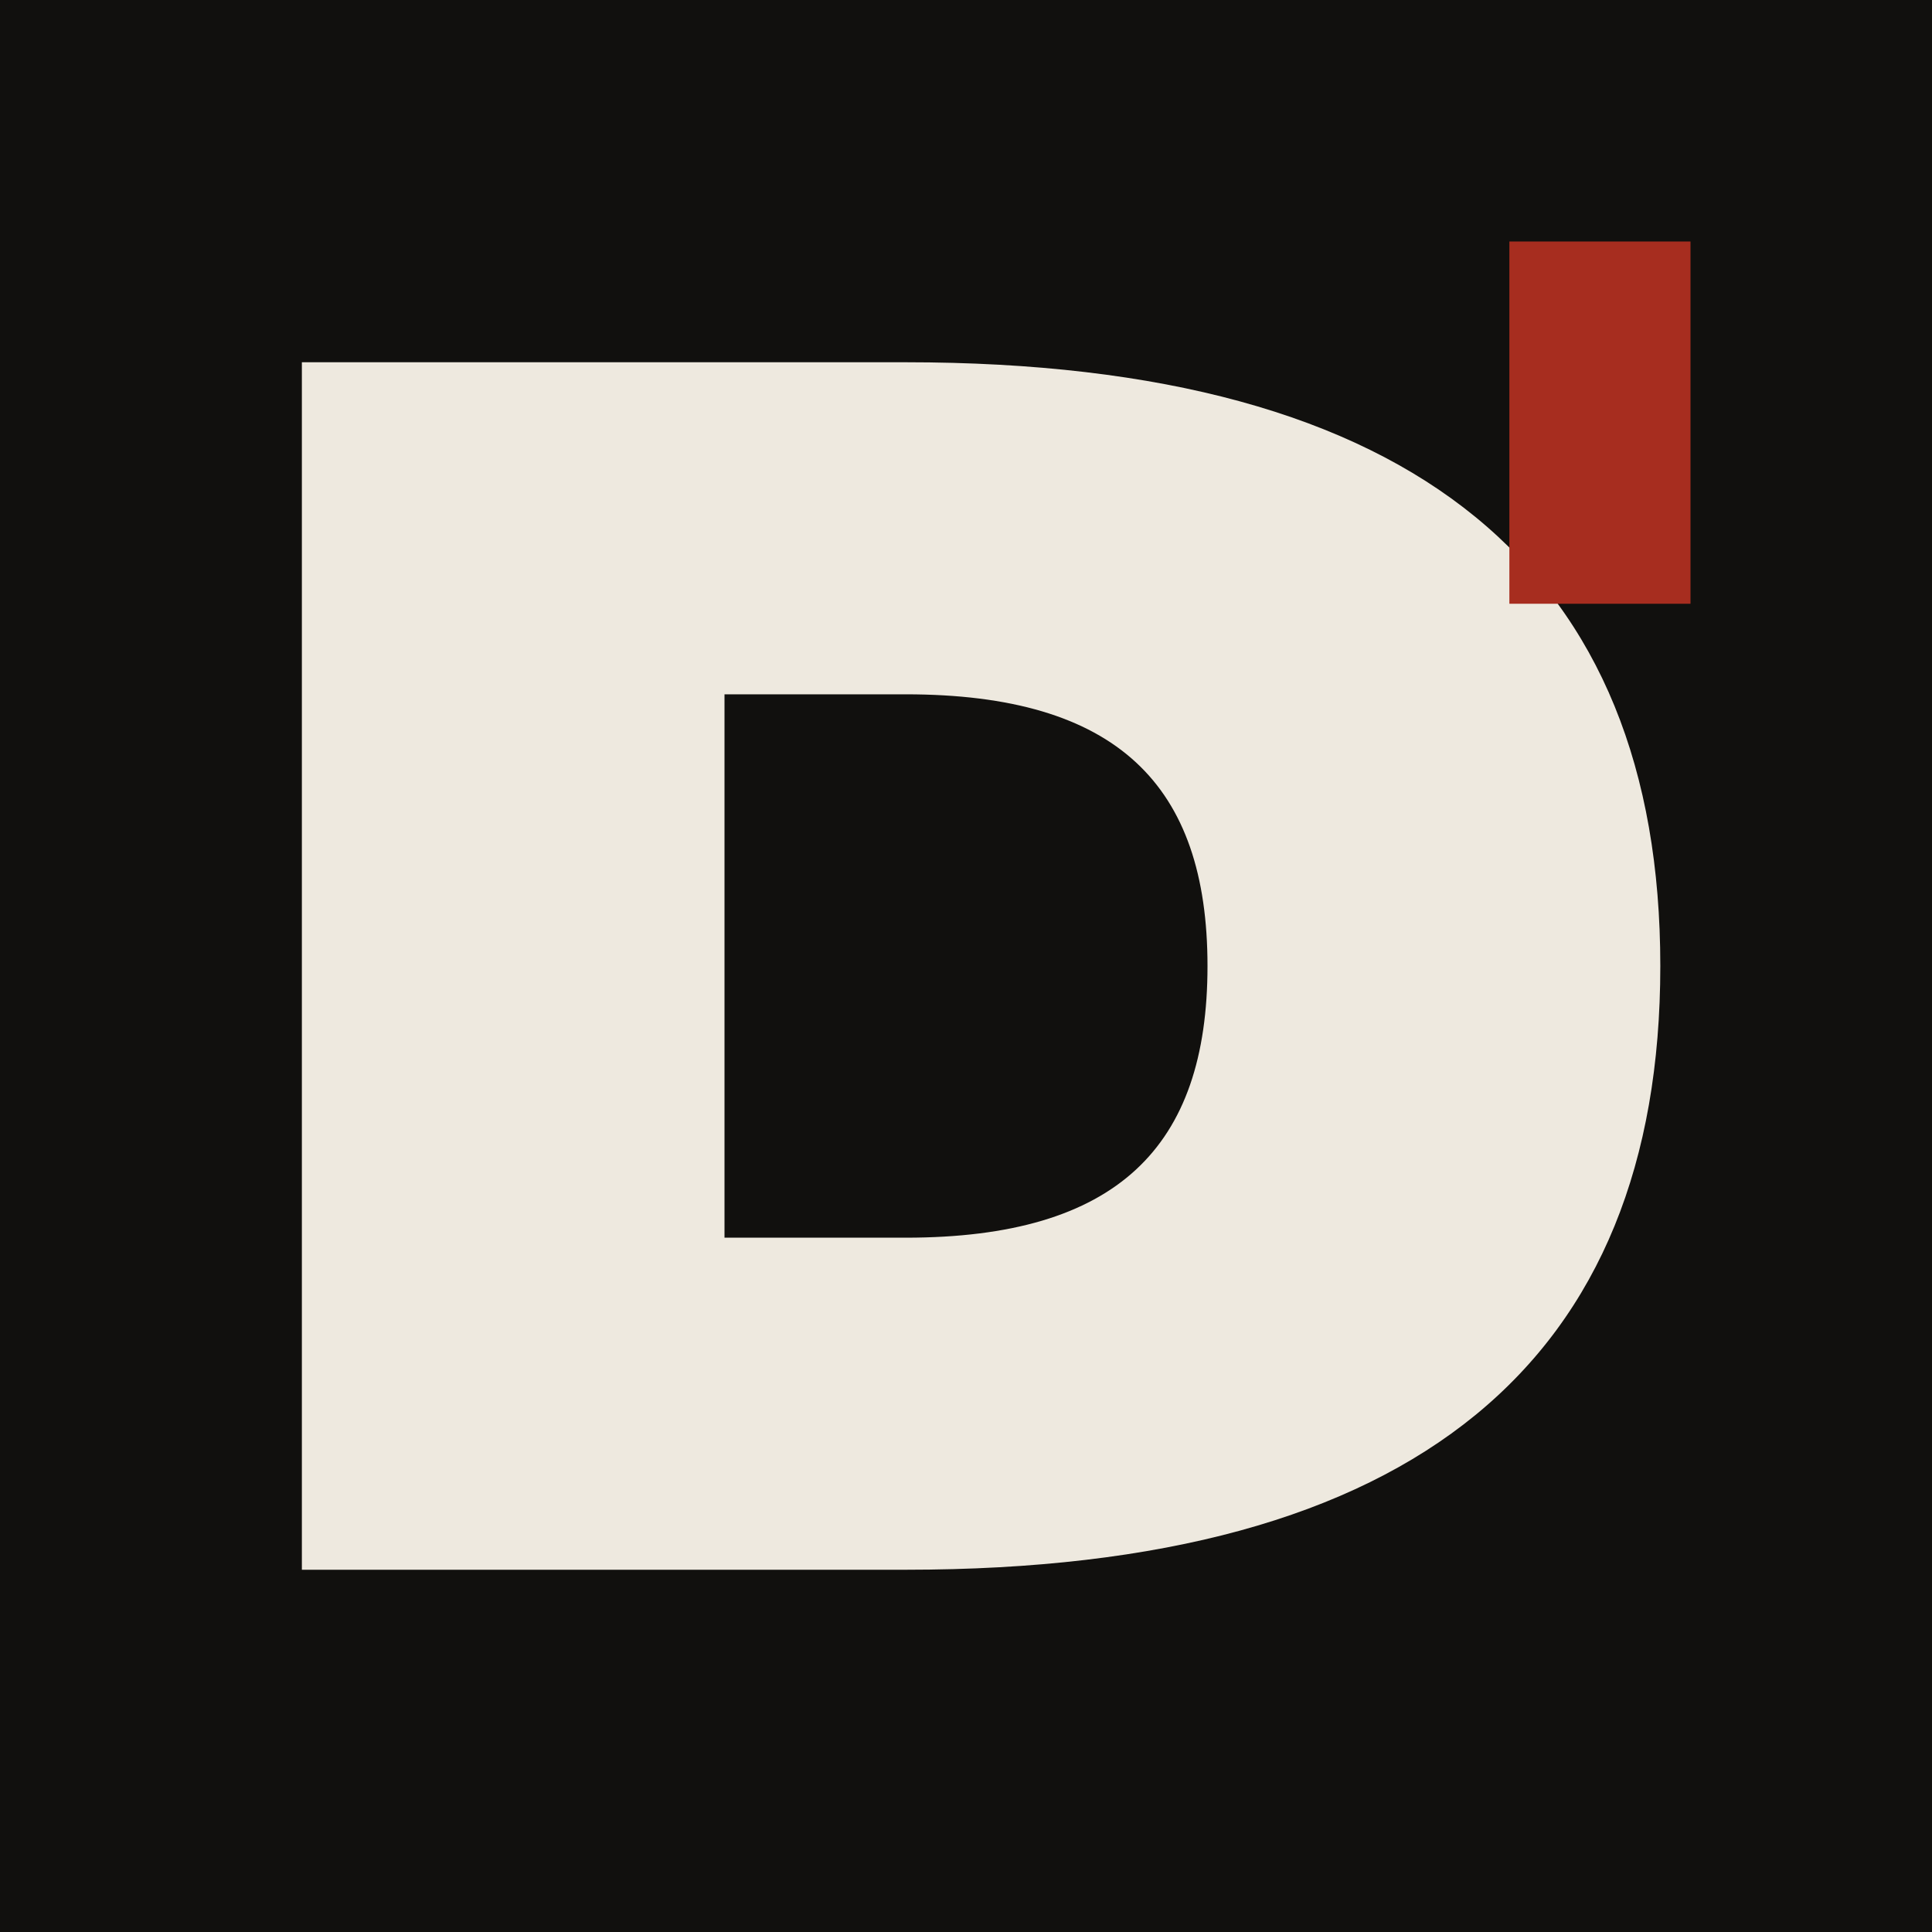
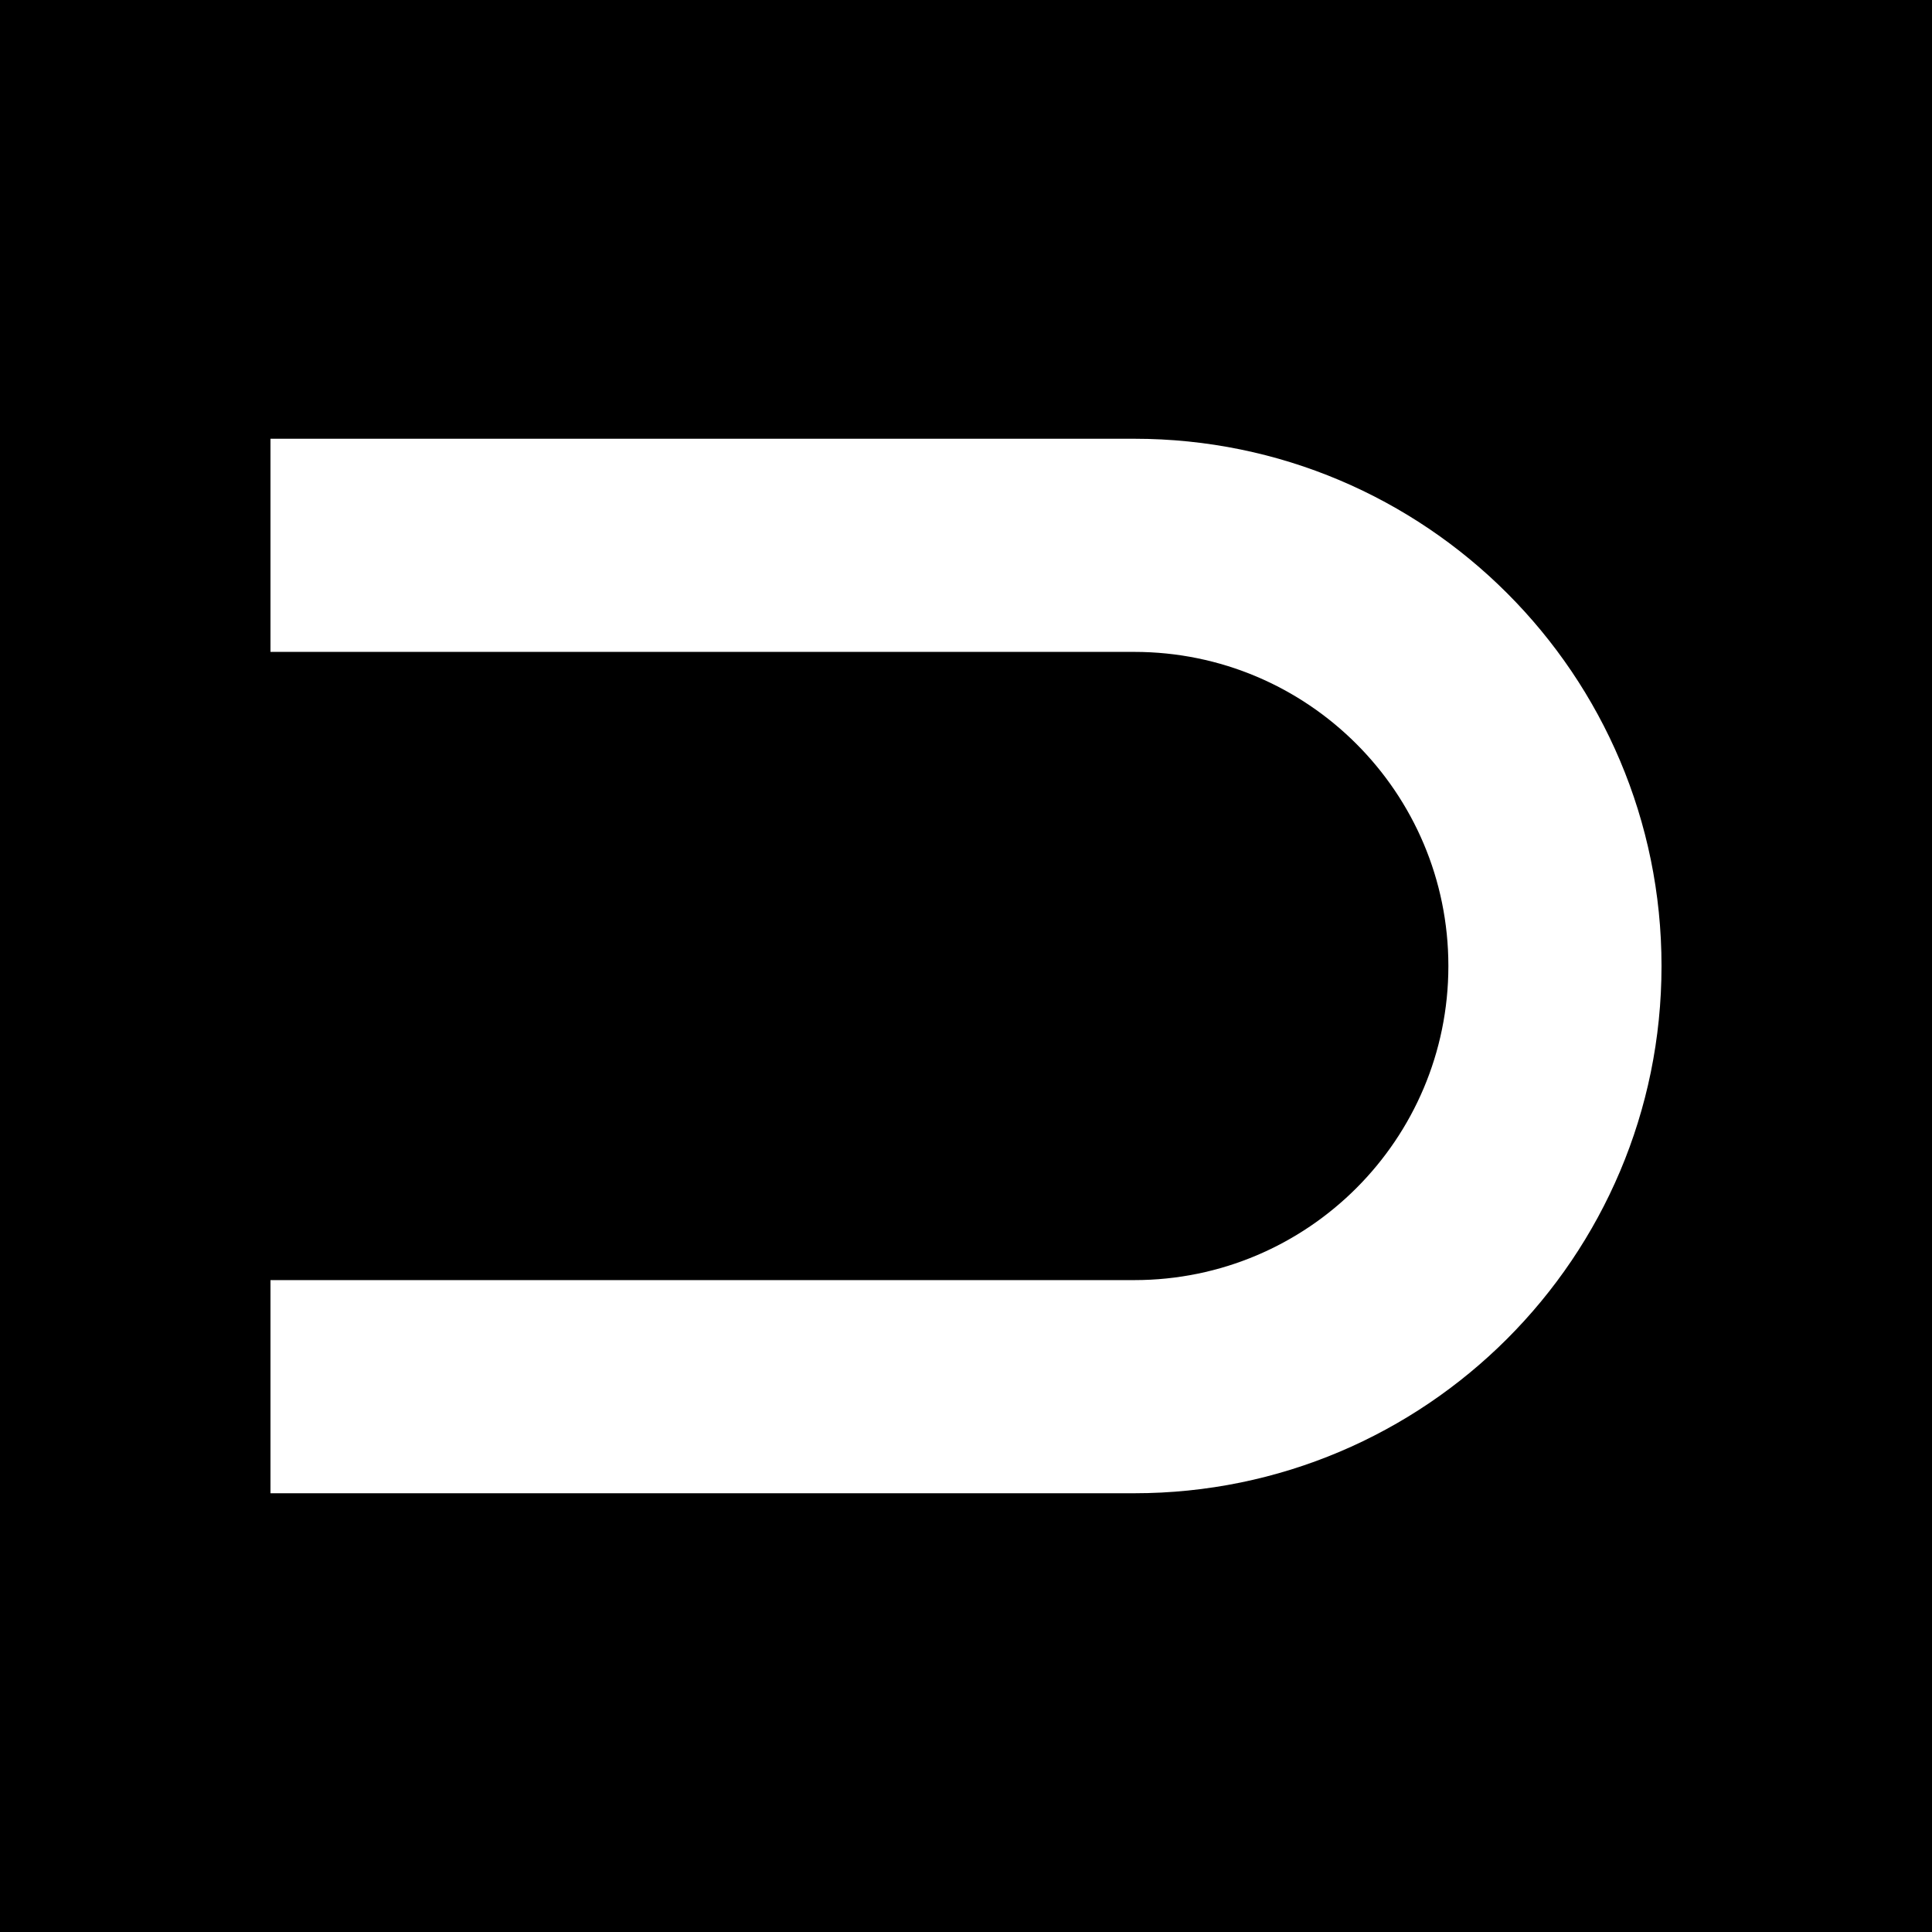
- <svg xmlns="http://www.w3.org/2000/svg" viewBox="0 0 64 64">
-   <rect width="64" height="64" fill="#11100e" />
-   <path fill="#eee9df" d="M10 12h20c17 0 25 7 25 20S47 52 30 52H10V12Zm14 11v18h6c7 0 10-3 10-9s-3-9-10-9h-6Z" />
-   <rect x="50" y="8" width="6" height="12" fill="#a72d1f" />
+ <svg xmlns="http://www.w3.org/2000/svg" width="512" height="512" viewBox="0 0 512 512">
+   <rect width="512" height="512" fill="#000000" />
+   <g transform="translate(71.68 116.2735) scale(5.9458)">
+     <path fill="#ffffff" d="M0 0H38.5C51.479 0 62 10.521 62 23.5C62 36.479 51.479 47 38.5 47H0V37.5H38.5C46.232 37.5 52.5 31.232 52.5 23.5C52.5 15.768 46.232 9.5 38.5 9.5H0Z" />
+   </g>
</svg>
